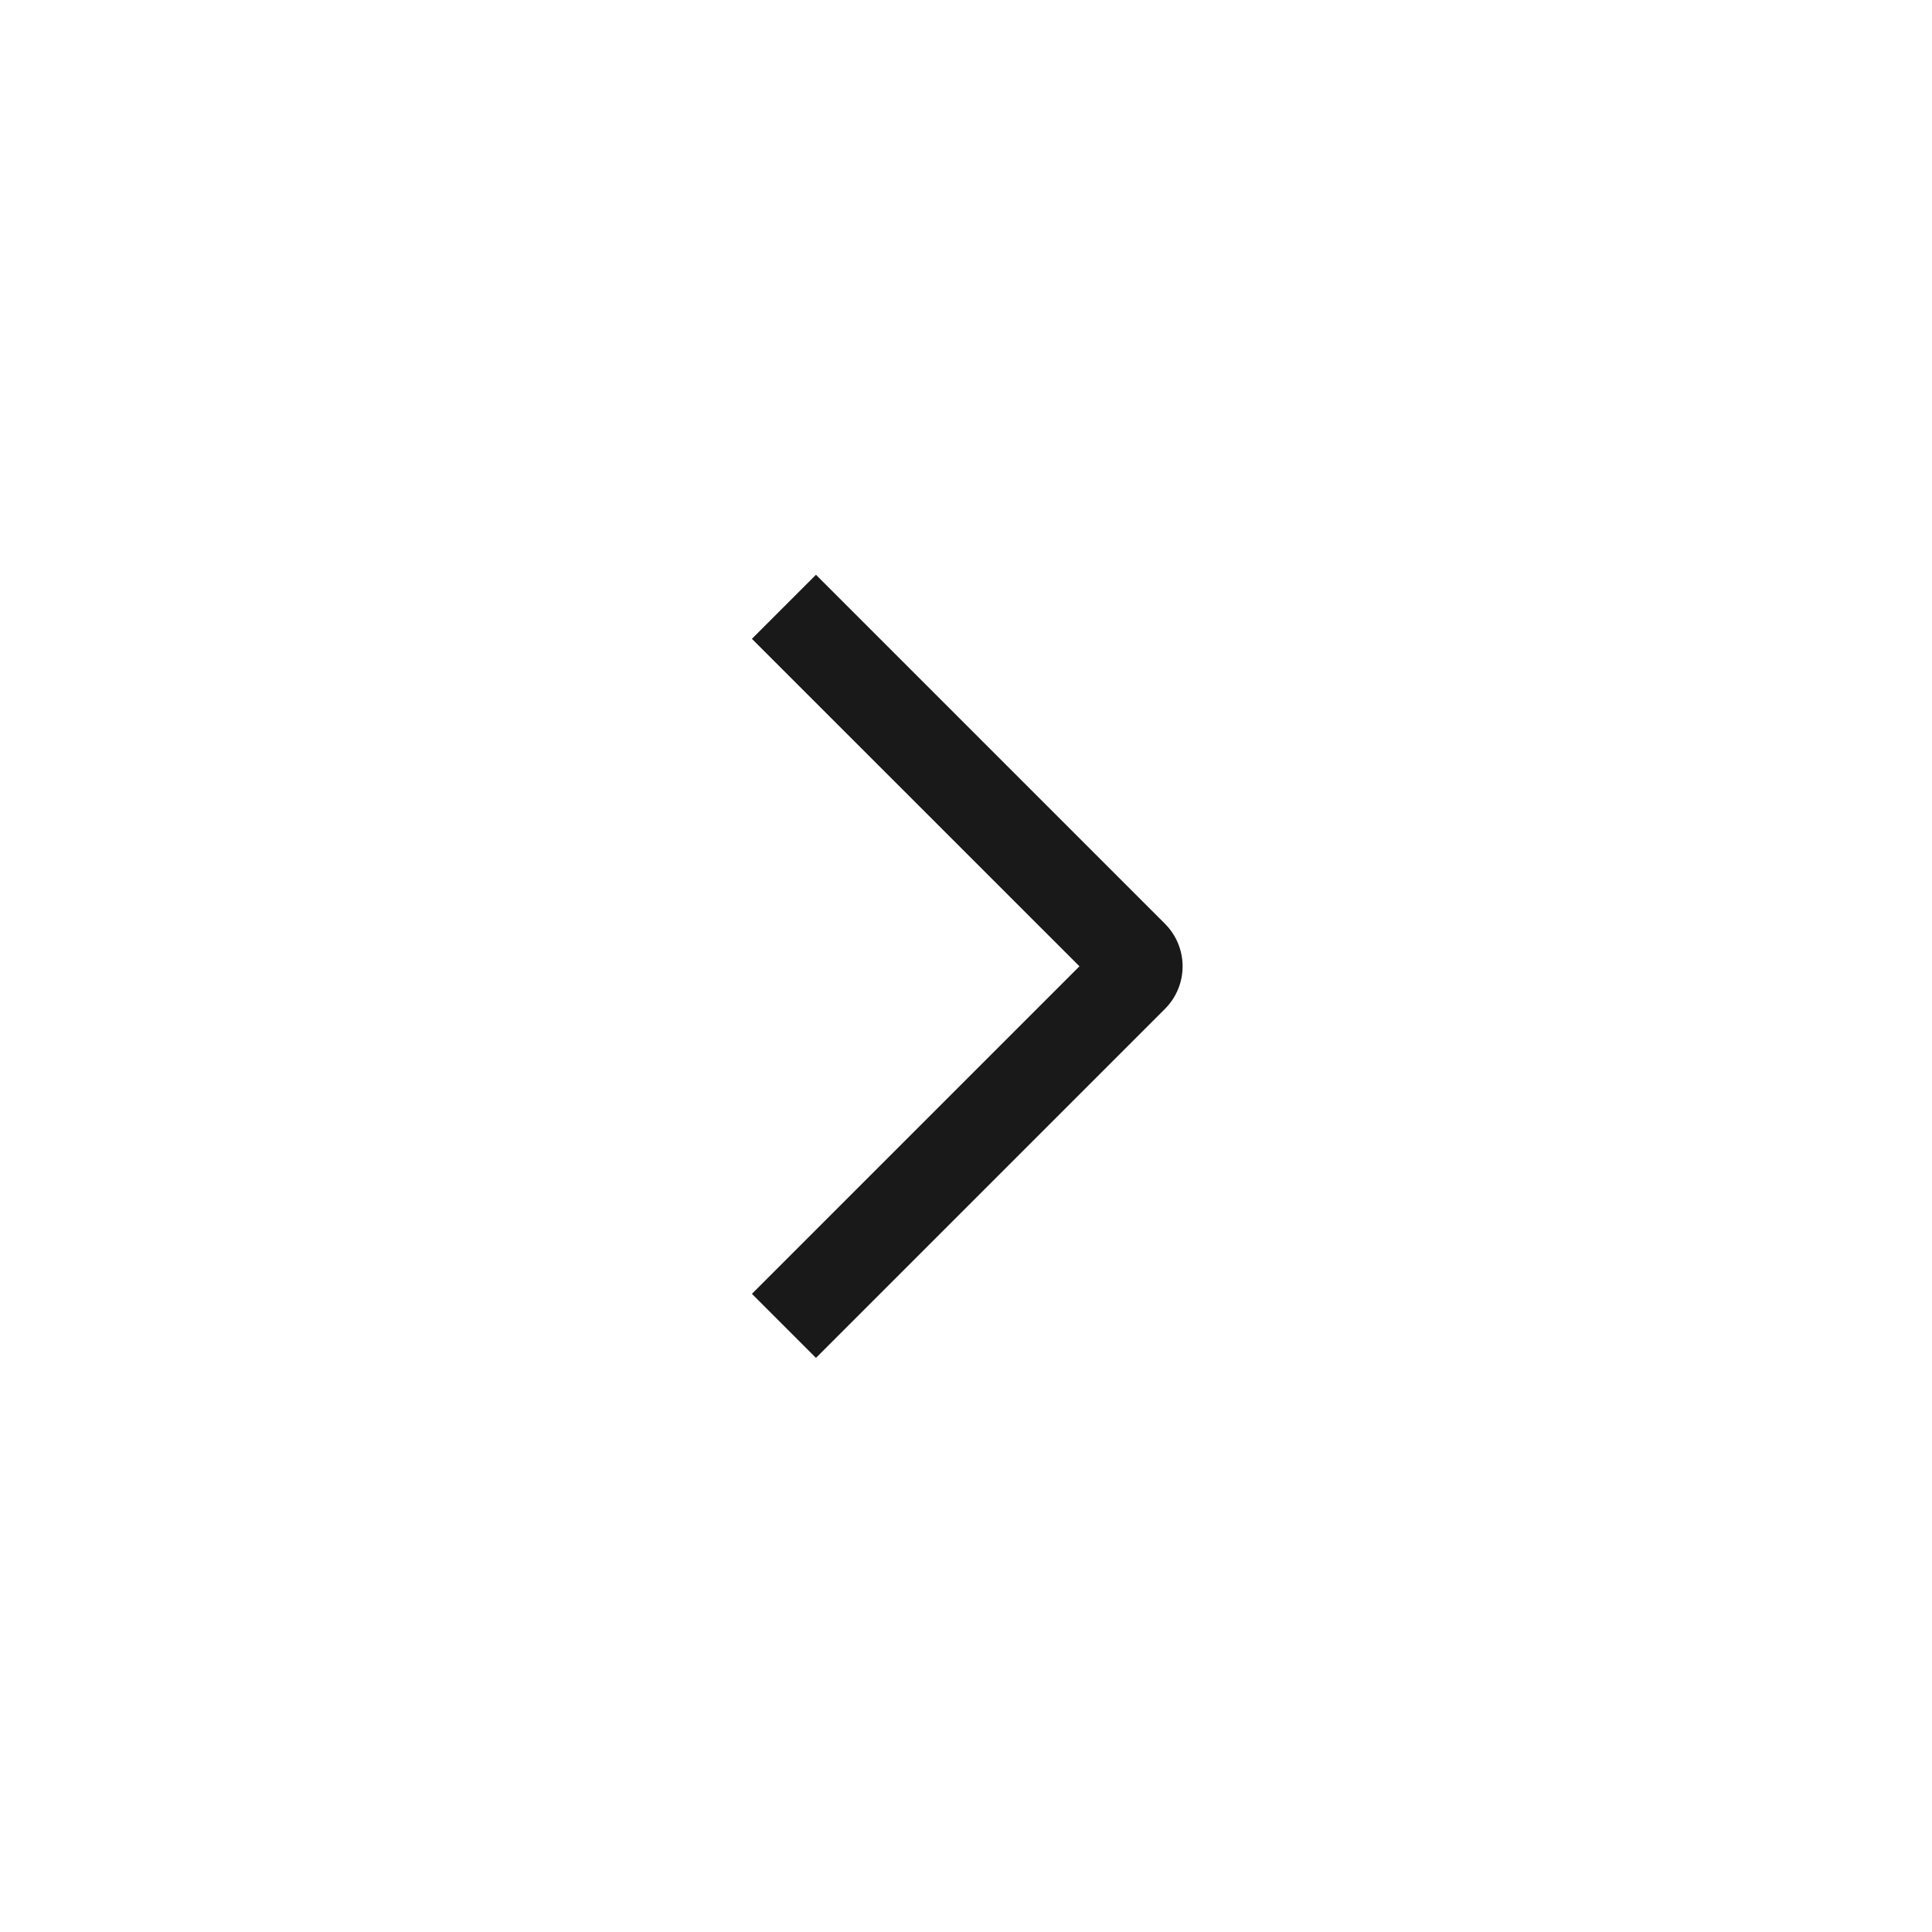
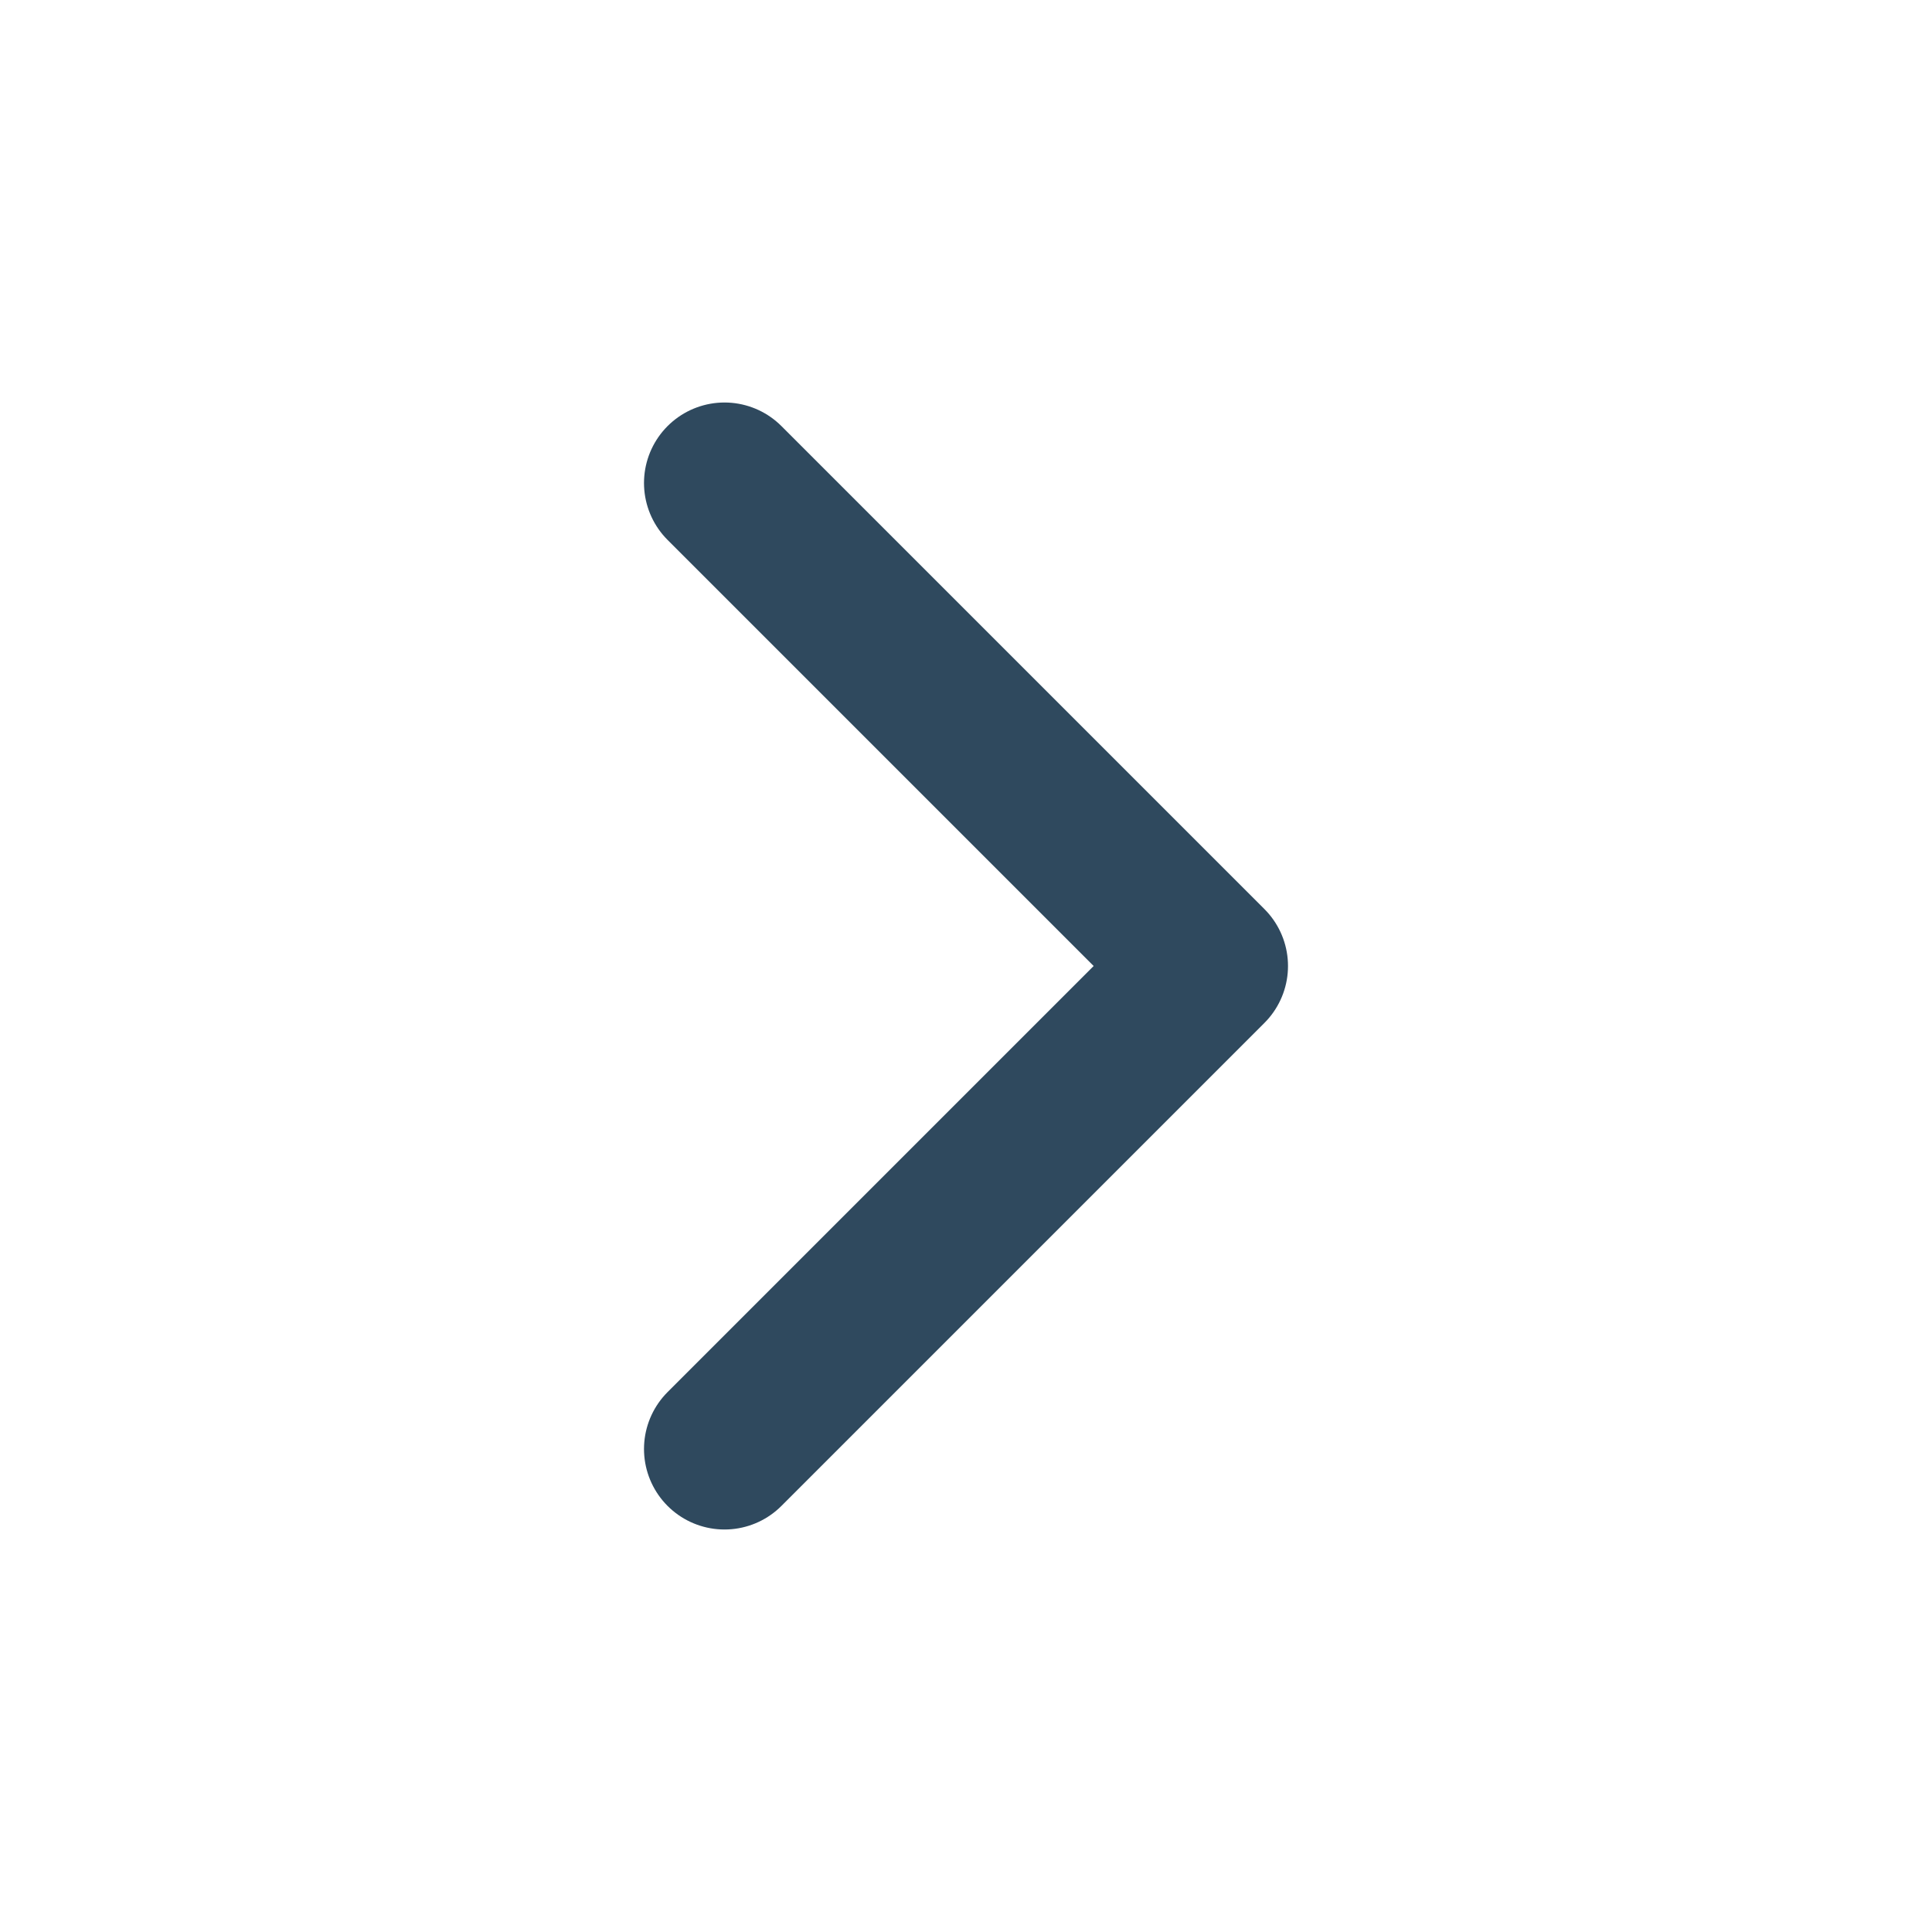
- <svg xmlns="http://www.w3.org/2000/svg" width="32px" height="32px" viewBox="0 0 32 32" version="1.1">
-   <g id="页面-1" stroke="none" stroke-width="1" fill="none" fill-rule="evenodd">
-     <g id="横版-Picker-日" transform="translate(-329, -297)">
-       <g id="arrow右" transform="translate(329, 297)">
-         <rect id="矩形" stroke="#979797" fill="#D8D8D8" opacity="0" x="0.5" y="0.5" width="31" height="31" />
-         <g id="编组" transform="translate(10, 4)" fill="#000000" fill-opacity="0.9">
-           <g id="Combined-Shape">
-             <path d="M2.454,6.581 L3.515,5.52 L9.294,11.299 C9.684,11.689 9.687,12.318 9.294,12.712 L3.515,18.491 L2.454,17.43 L7.879,12.005 L2.454,6.581 Z" />
-           </g>
-         </g>
-       </g>
-     </g>
-   </g>
+ <svg xmlns="http://www.w3.org/2000/svg" style="color:#2f495e" fill="none" stroke="currentColor" stroke-linecap="round" stroke-linejoin="round" stroke-width="2" viewBox="0 0 24 24">
+   <polyline points="9 18 15 12 9 6" data-v-5f2cb166="" />
</svg>
